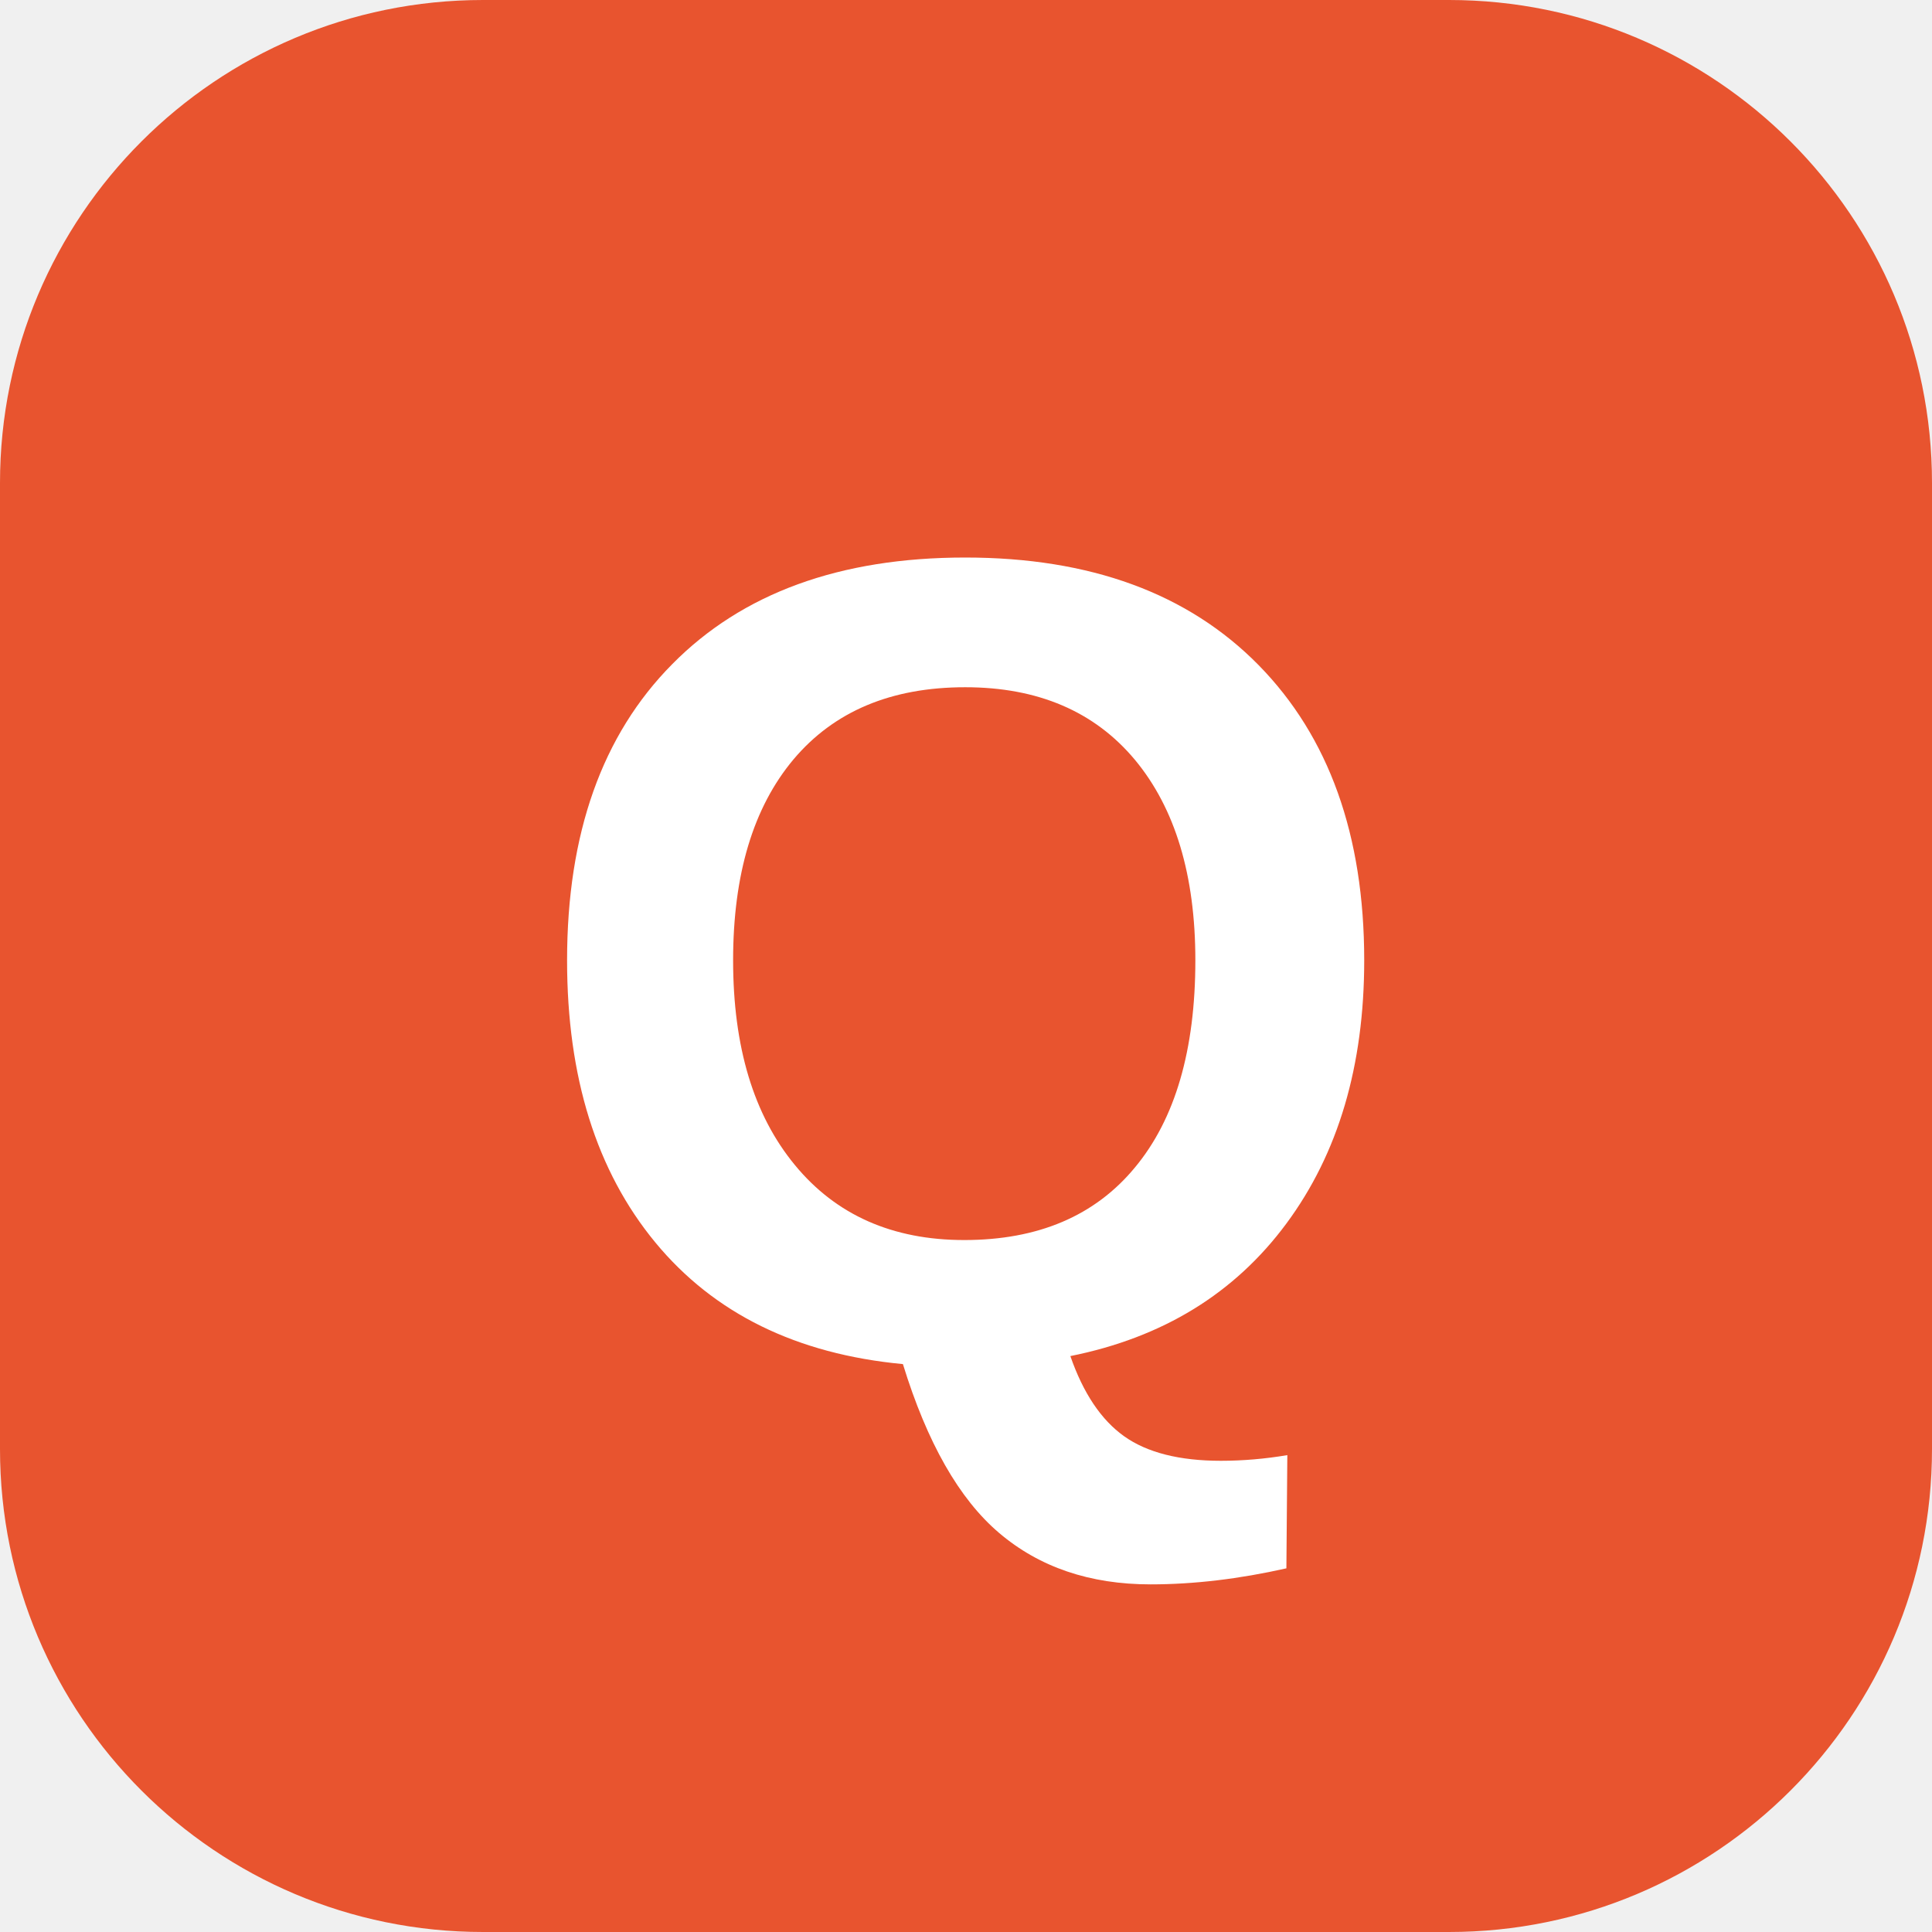
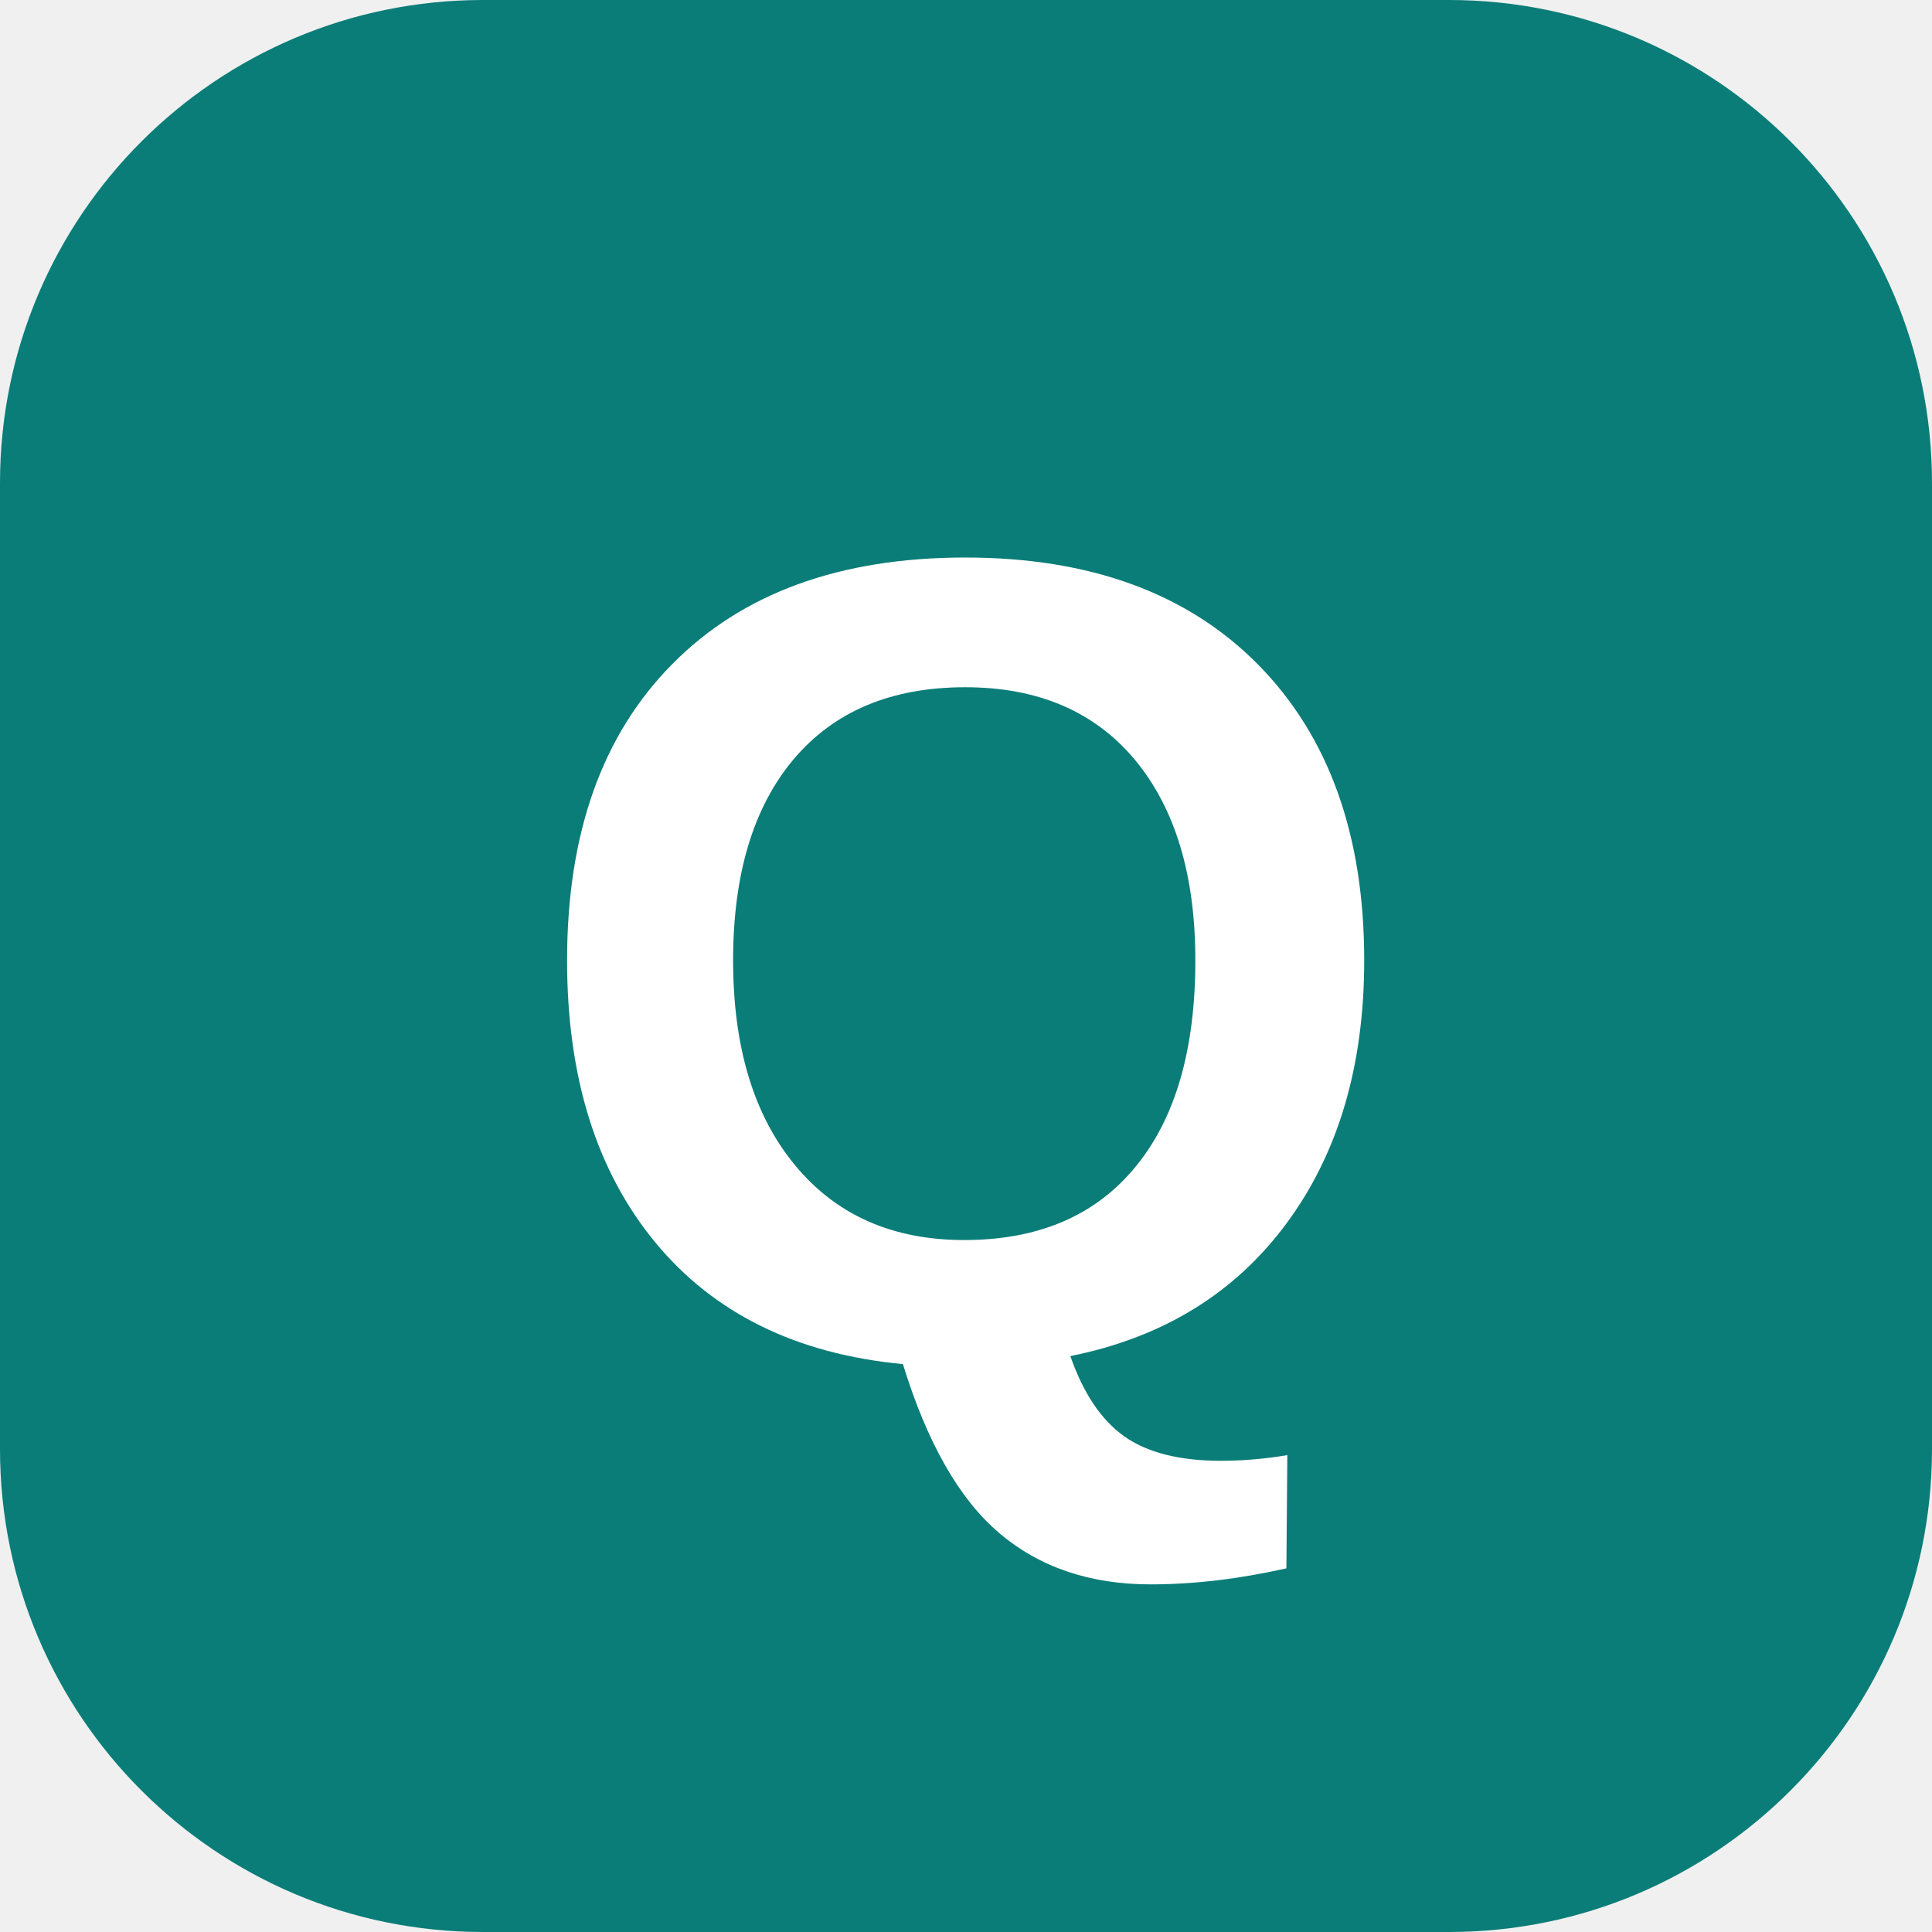
<svg xmlns="http://www.w3.org/2000/svg" viewBox="0 0 64 64">
-   <rect width="64" height="64" rx="16" fill="#e8542f" />
+   <rect width="64" height="64" rx="16" fill="#0a7d78" />
  <text x="32" y="45" font-family="Arial, Helvetica, sans-serif" font-size="38" font-weight="900" text-anchor="middle" fill="#fff">Q</text>
</svg>
